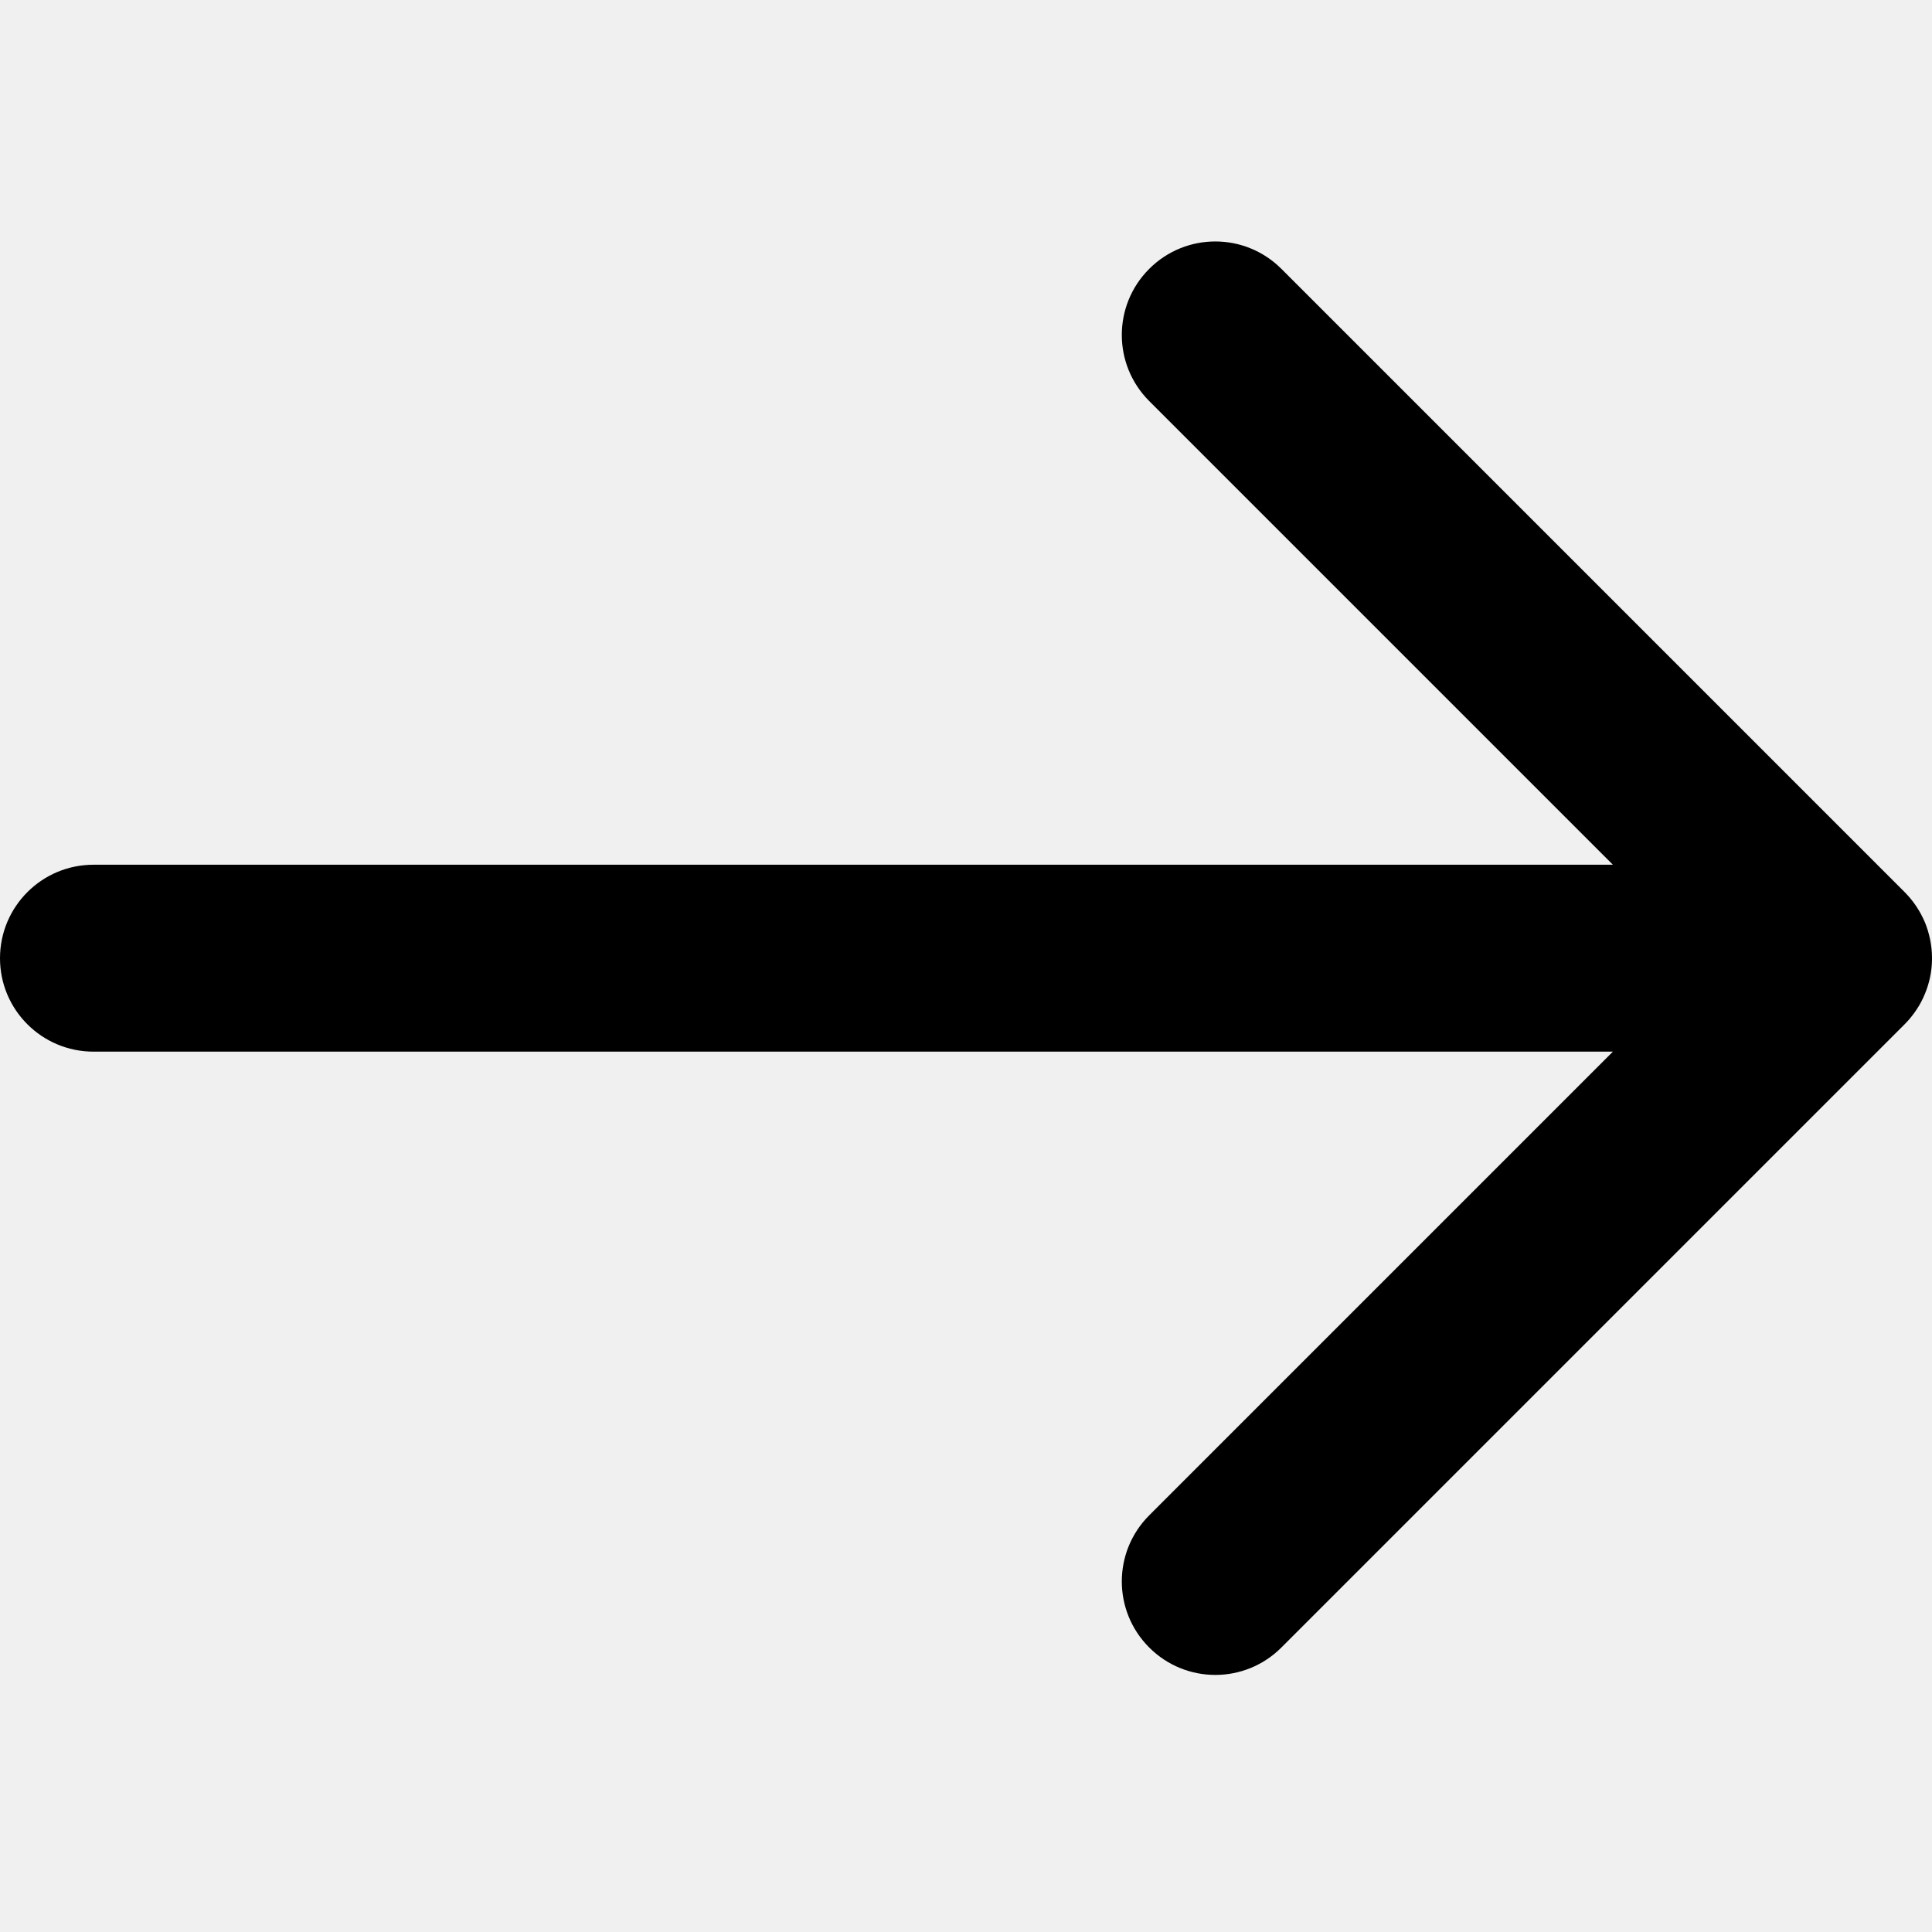
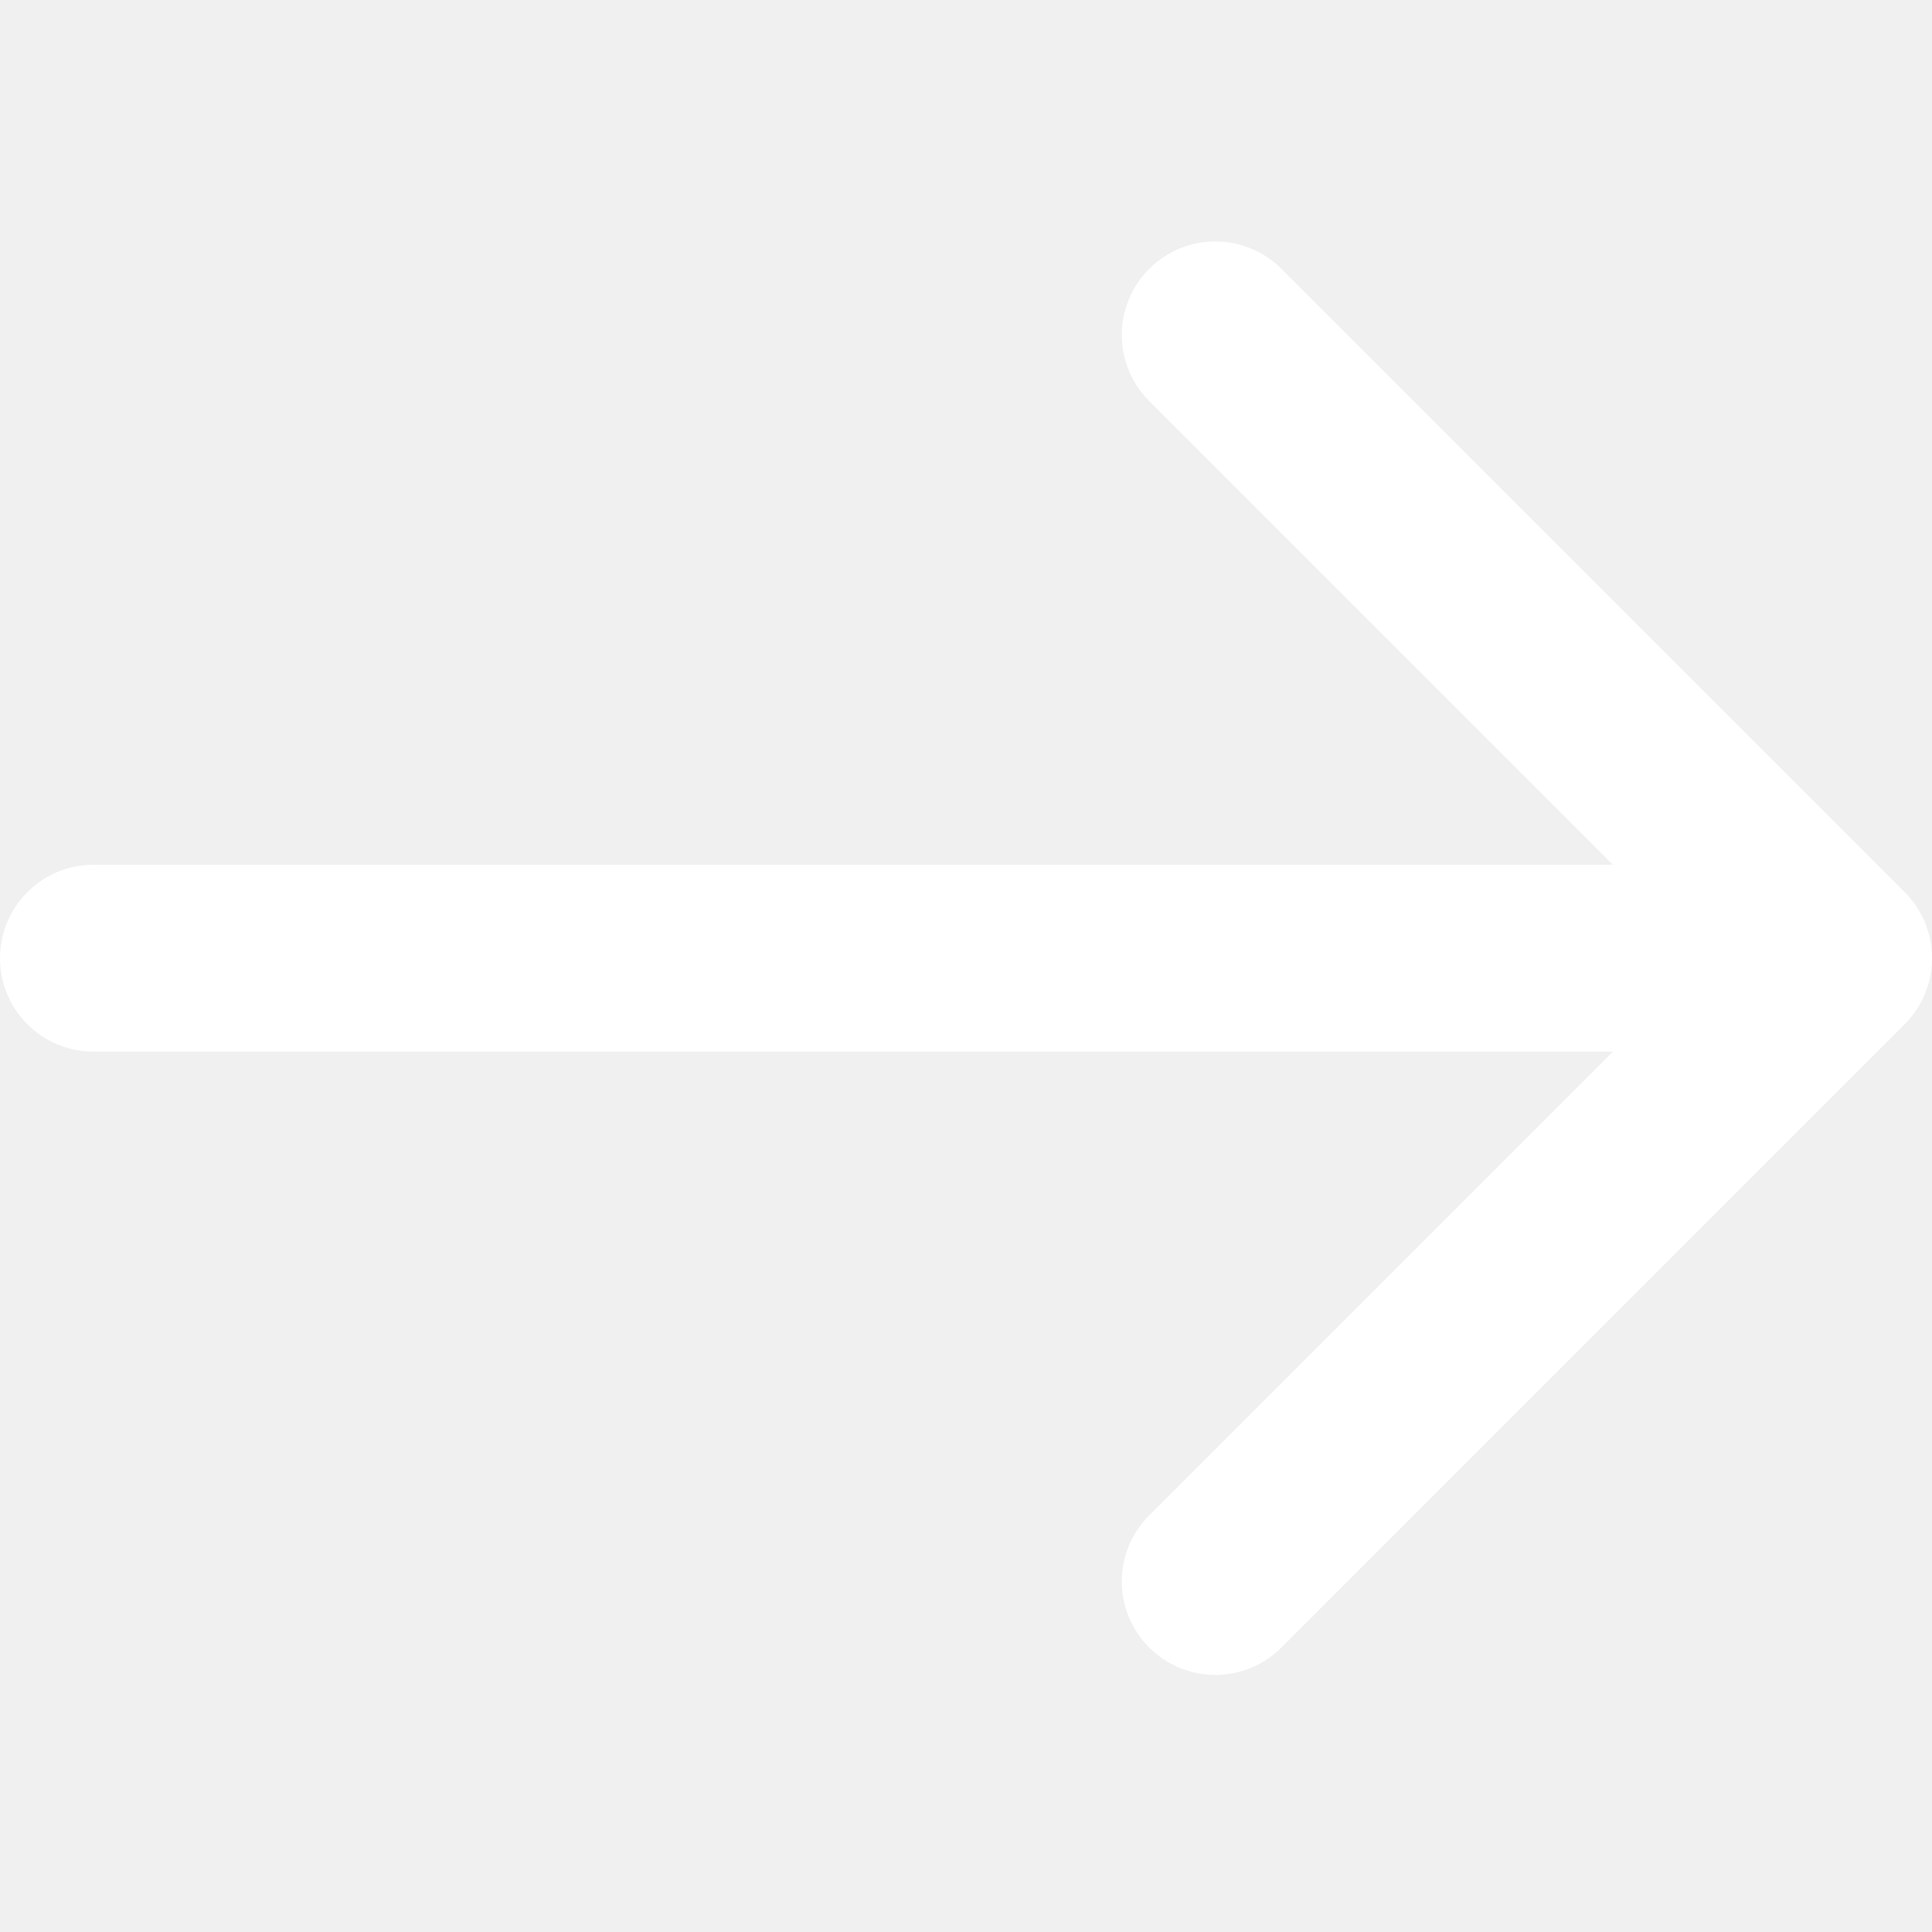
- <svg xmlns="http://www.w3.org/2000/svg" width="12" height="12" viewBox="0 0 12 12">
-   <path d="M7.138 1.67C7.365 1.443 7.732 1.443 7.959 1.67L11.83 5.541C11.886 5.597 11.928 5.662 11.957 5.731C11.983 5.796 11.999 5.868 12 5.943C12 5.949 12 5.955 12 5.961C11.999 6.036 11.983 6.108 11.956 6.173C11.942 6.207 11.925 6.24 11.904 6.271C11.883 6.303 11.858 6.334 11.83 6.362L7.959 10.233C7.732 10.46 7.365 10.46 7.138 10.233C6.911 10.006 6.911 9.639 7.138 9.412L10.018 6.532L0.581 6.532C0.26 6.532 -2.80349e-08 6.272 0 5.952C2.80349e-08 5.631 0.26 5.371 0.581 5.371L10.018 5.371L7.138 2.491C6.911 2.264 6.911 1.897 7.138 1.67Z" />
+ <svg xmlns="http://www.w3.org/2000/svg" width="12" height="12" viewBox="0 0 12 12" fill="none">
+   <path d="M7.138 1.67C7.365 1.443 7.732 1.443 7.959 1.67L11.83 5.541C11.886 5.597 11.928 5.662 11.957 5.731C11.983 5.796 11.999 5.868 12 5.943C12 5.949 12 5.955 12 5.961C11.999 6.036 11.983 6.108 11.956 6.173C11.942 6.207 11.925 6.24 11.904 6.271C11.883 6.303 11.858 6.334 11.83 6.362L7.959 10.233C7.732 10.46 7.365 10.46 7.138 10.233C6.911 10.006 6.911 9.639 7.138 9.412L10.018 6.532L0.581 6.532C0.26 6.532 -2.80349e-08 6.272 0 5.952C2.80349e-08 5.631 0.26 5.371 0.581 5.371L10.018 5.371L7.138 2.491C6.911 2.264 6.911 1.897 7.138 1.67Z" fill="white" />
</svg>
